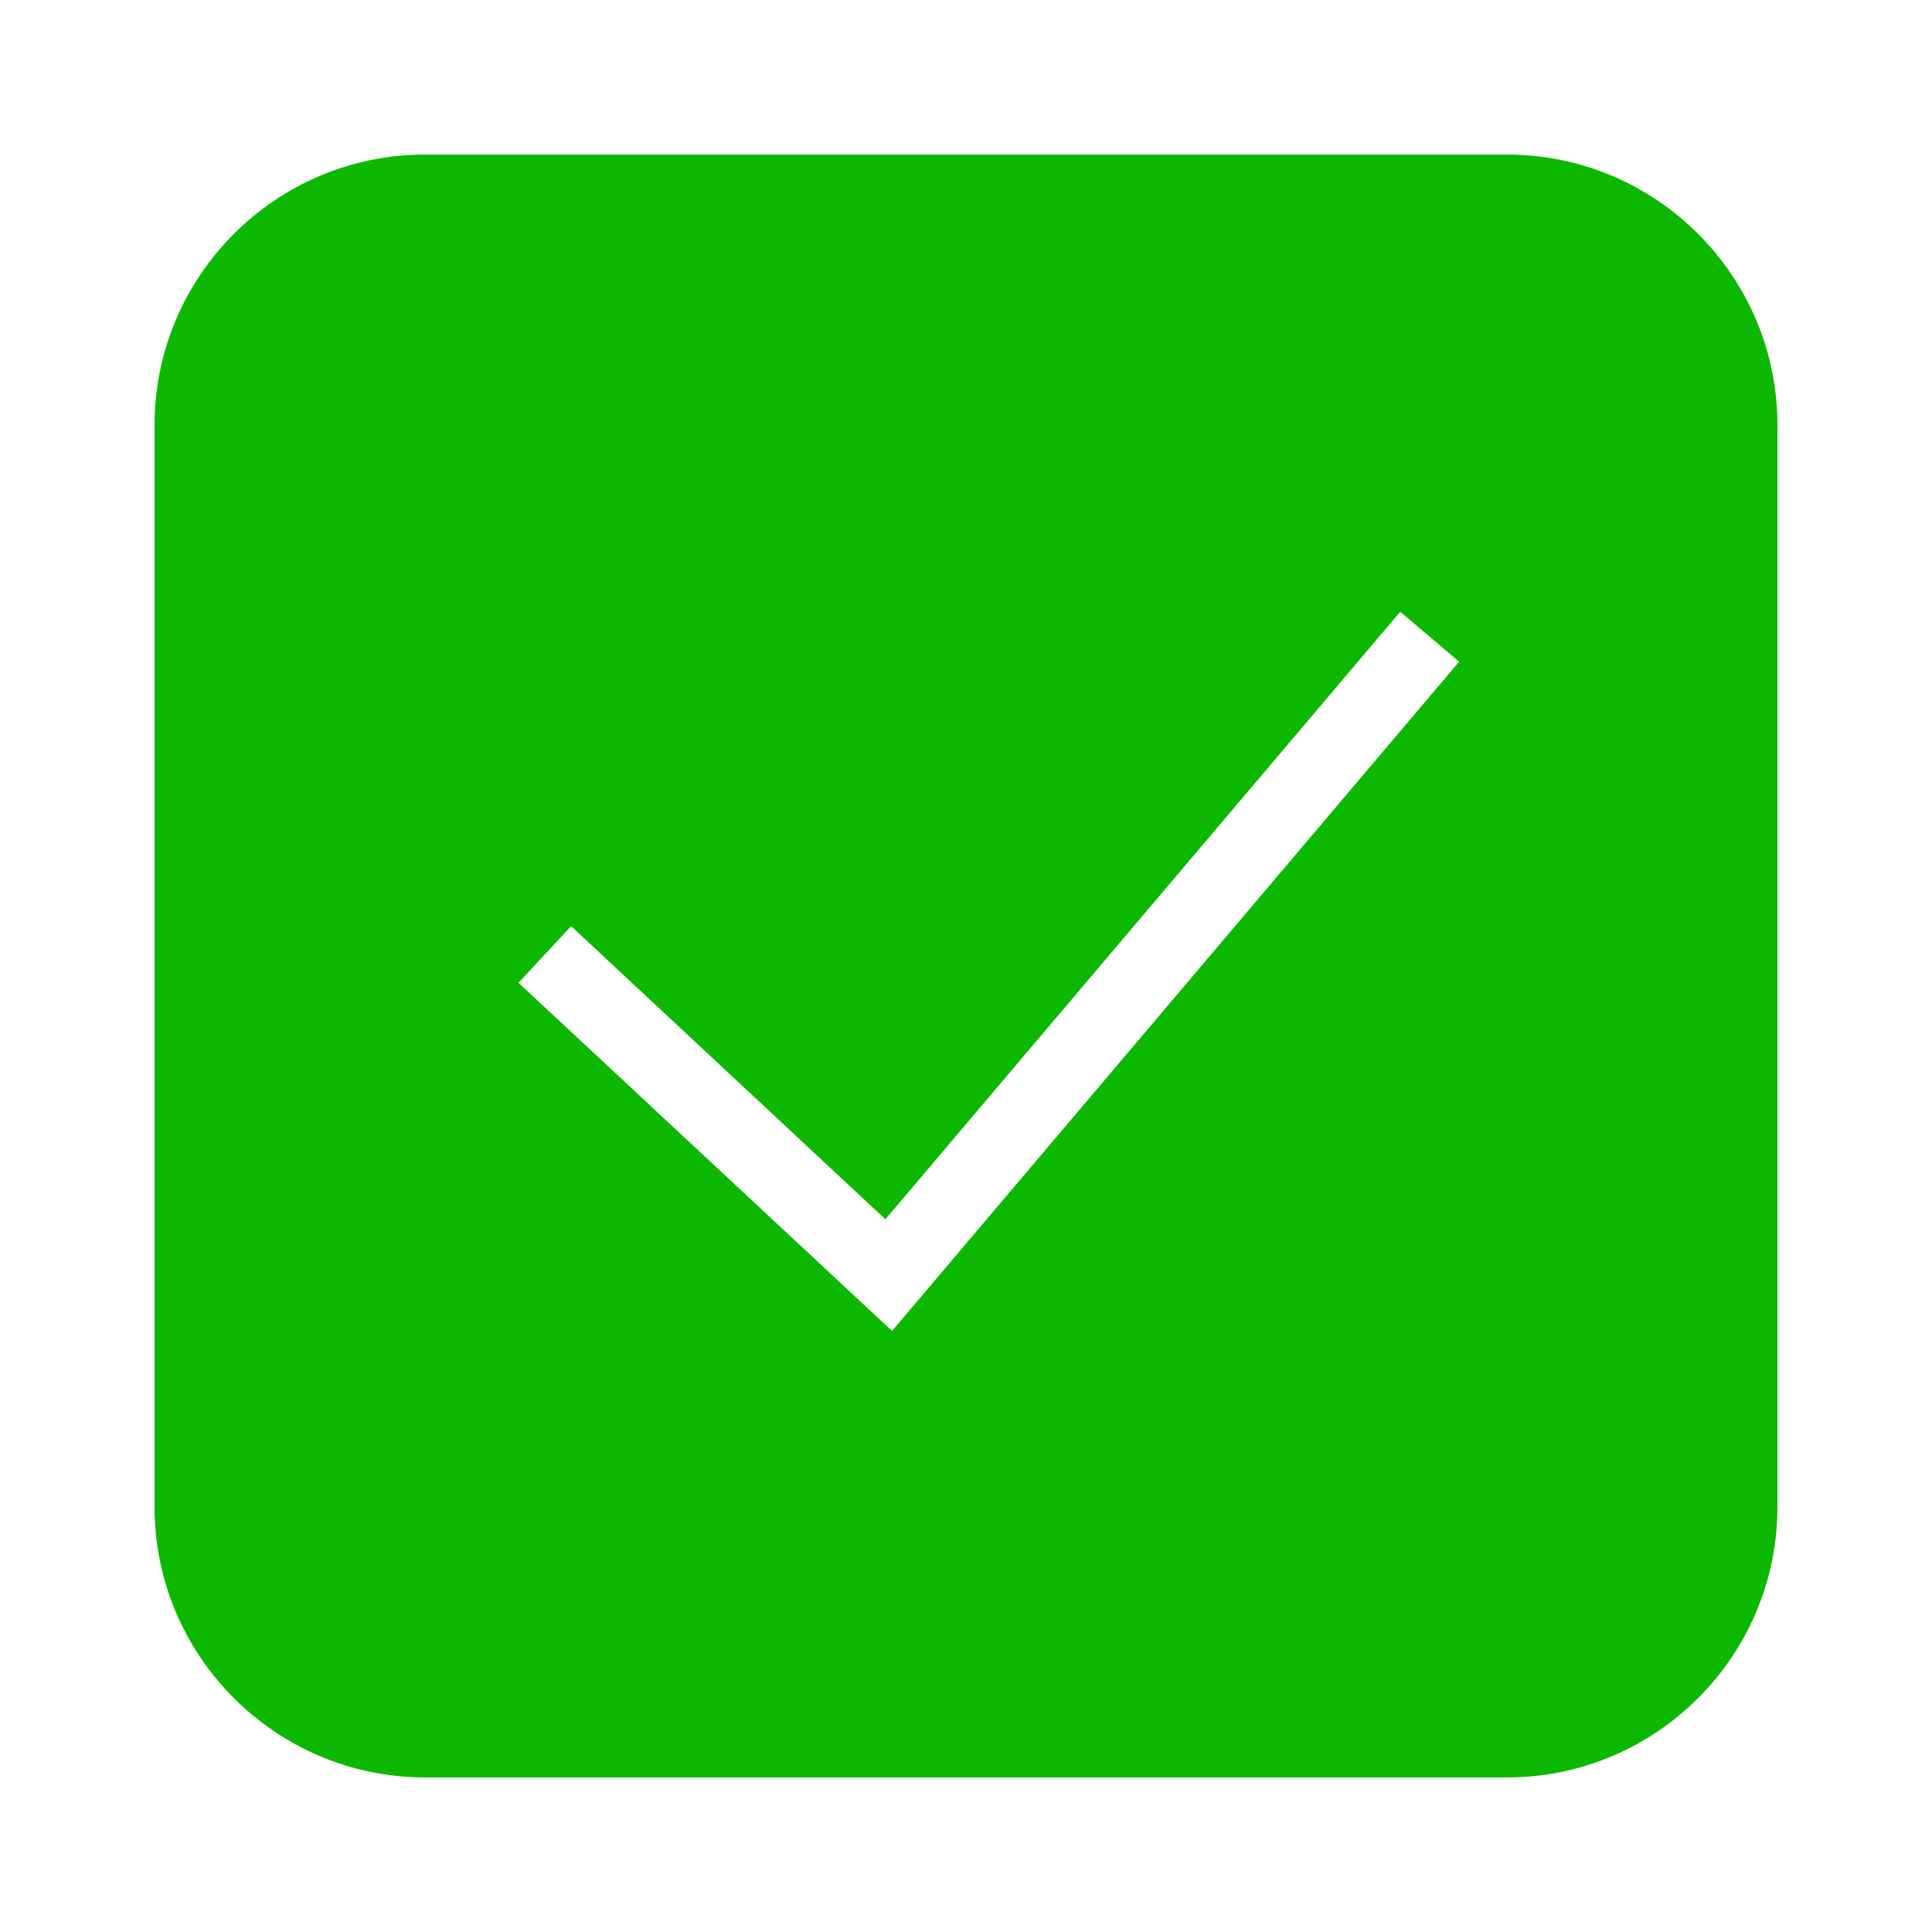
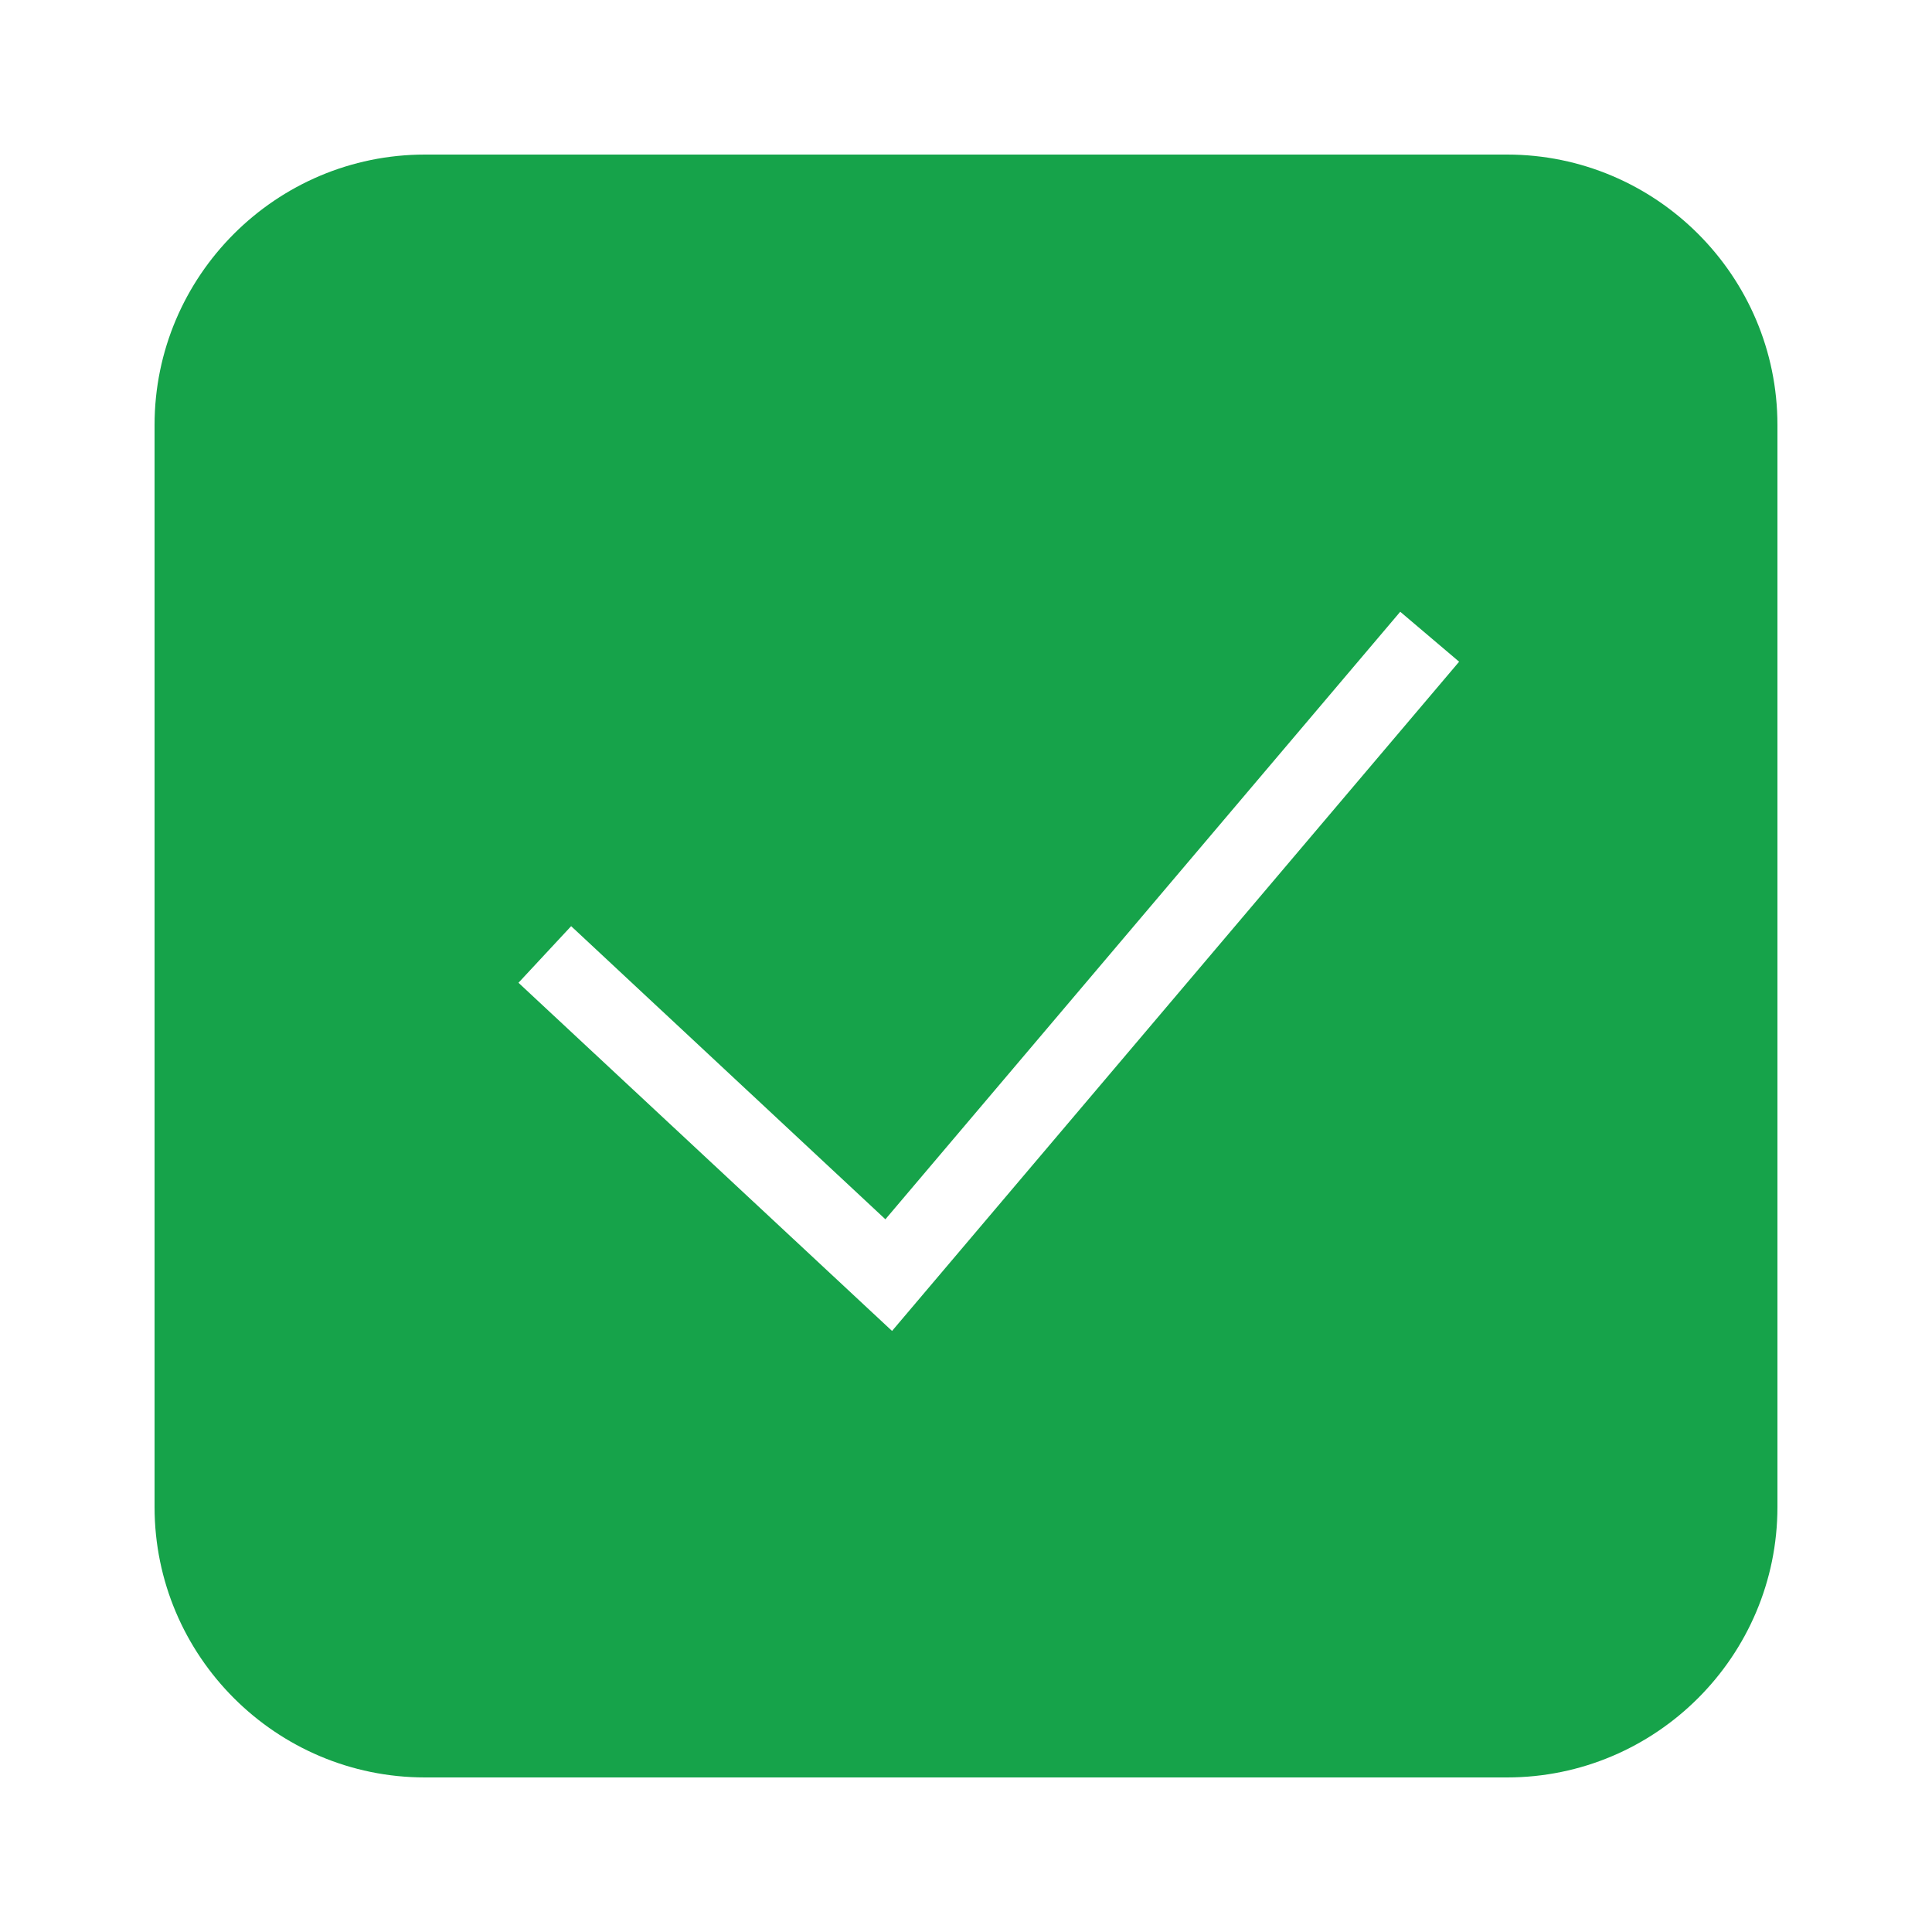
<svg xmlns="http://www.w3.org/2000/svg" viewBox="0 0 50 50" fill="#0CB800">
-   <path d="M39 4L11 4C7.141 4 4 7.141 4 11L4 39C4 42.859 7.141 46 11 46L39 46C42.859 46 46 42.859 46 39L46 11C46 7.141 42.859 4 39 4 Z M 23.086 34.445L13.418 25.434L14.781 23.969L22.914 31.555L36.238 15.832L37.762 17.125Z" fill="#0CB800" />
+   <path d="M39 4L11 4C7.141 4 4 7.141 4 11L4 39C4 42.859 7.141 46 11 46L39 46C42.859 46 46 42.859 46 39L46 11C46 7.141 42.859 4 39 4 Z M 23.086 34.445L13.418 25.434L14.781 23.969L22.914 31.555L36.238 15.832L37.762 17.125Z" fill="#16A34A" />
</svg>
